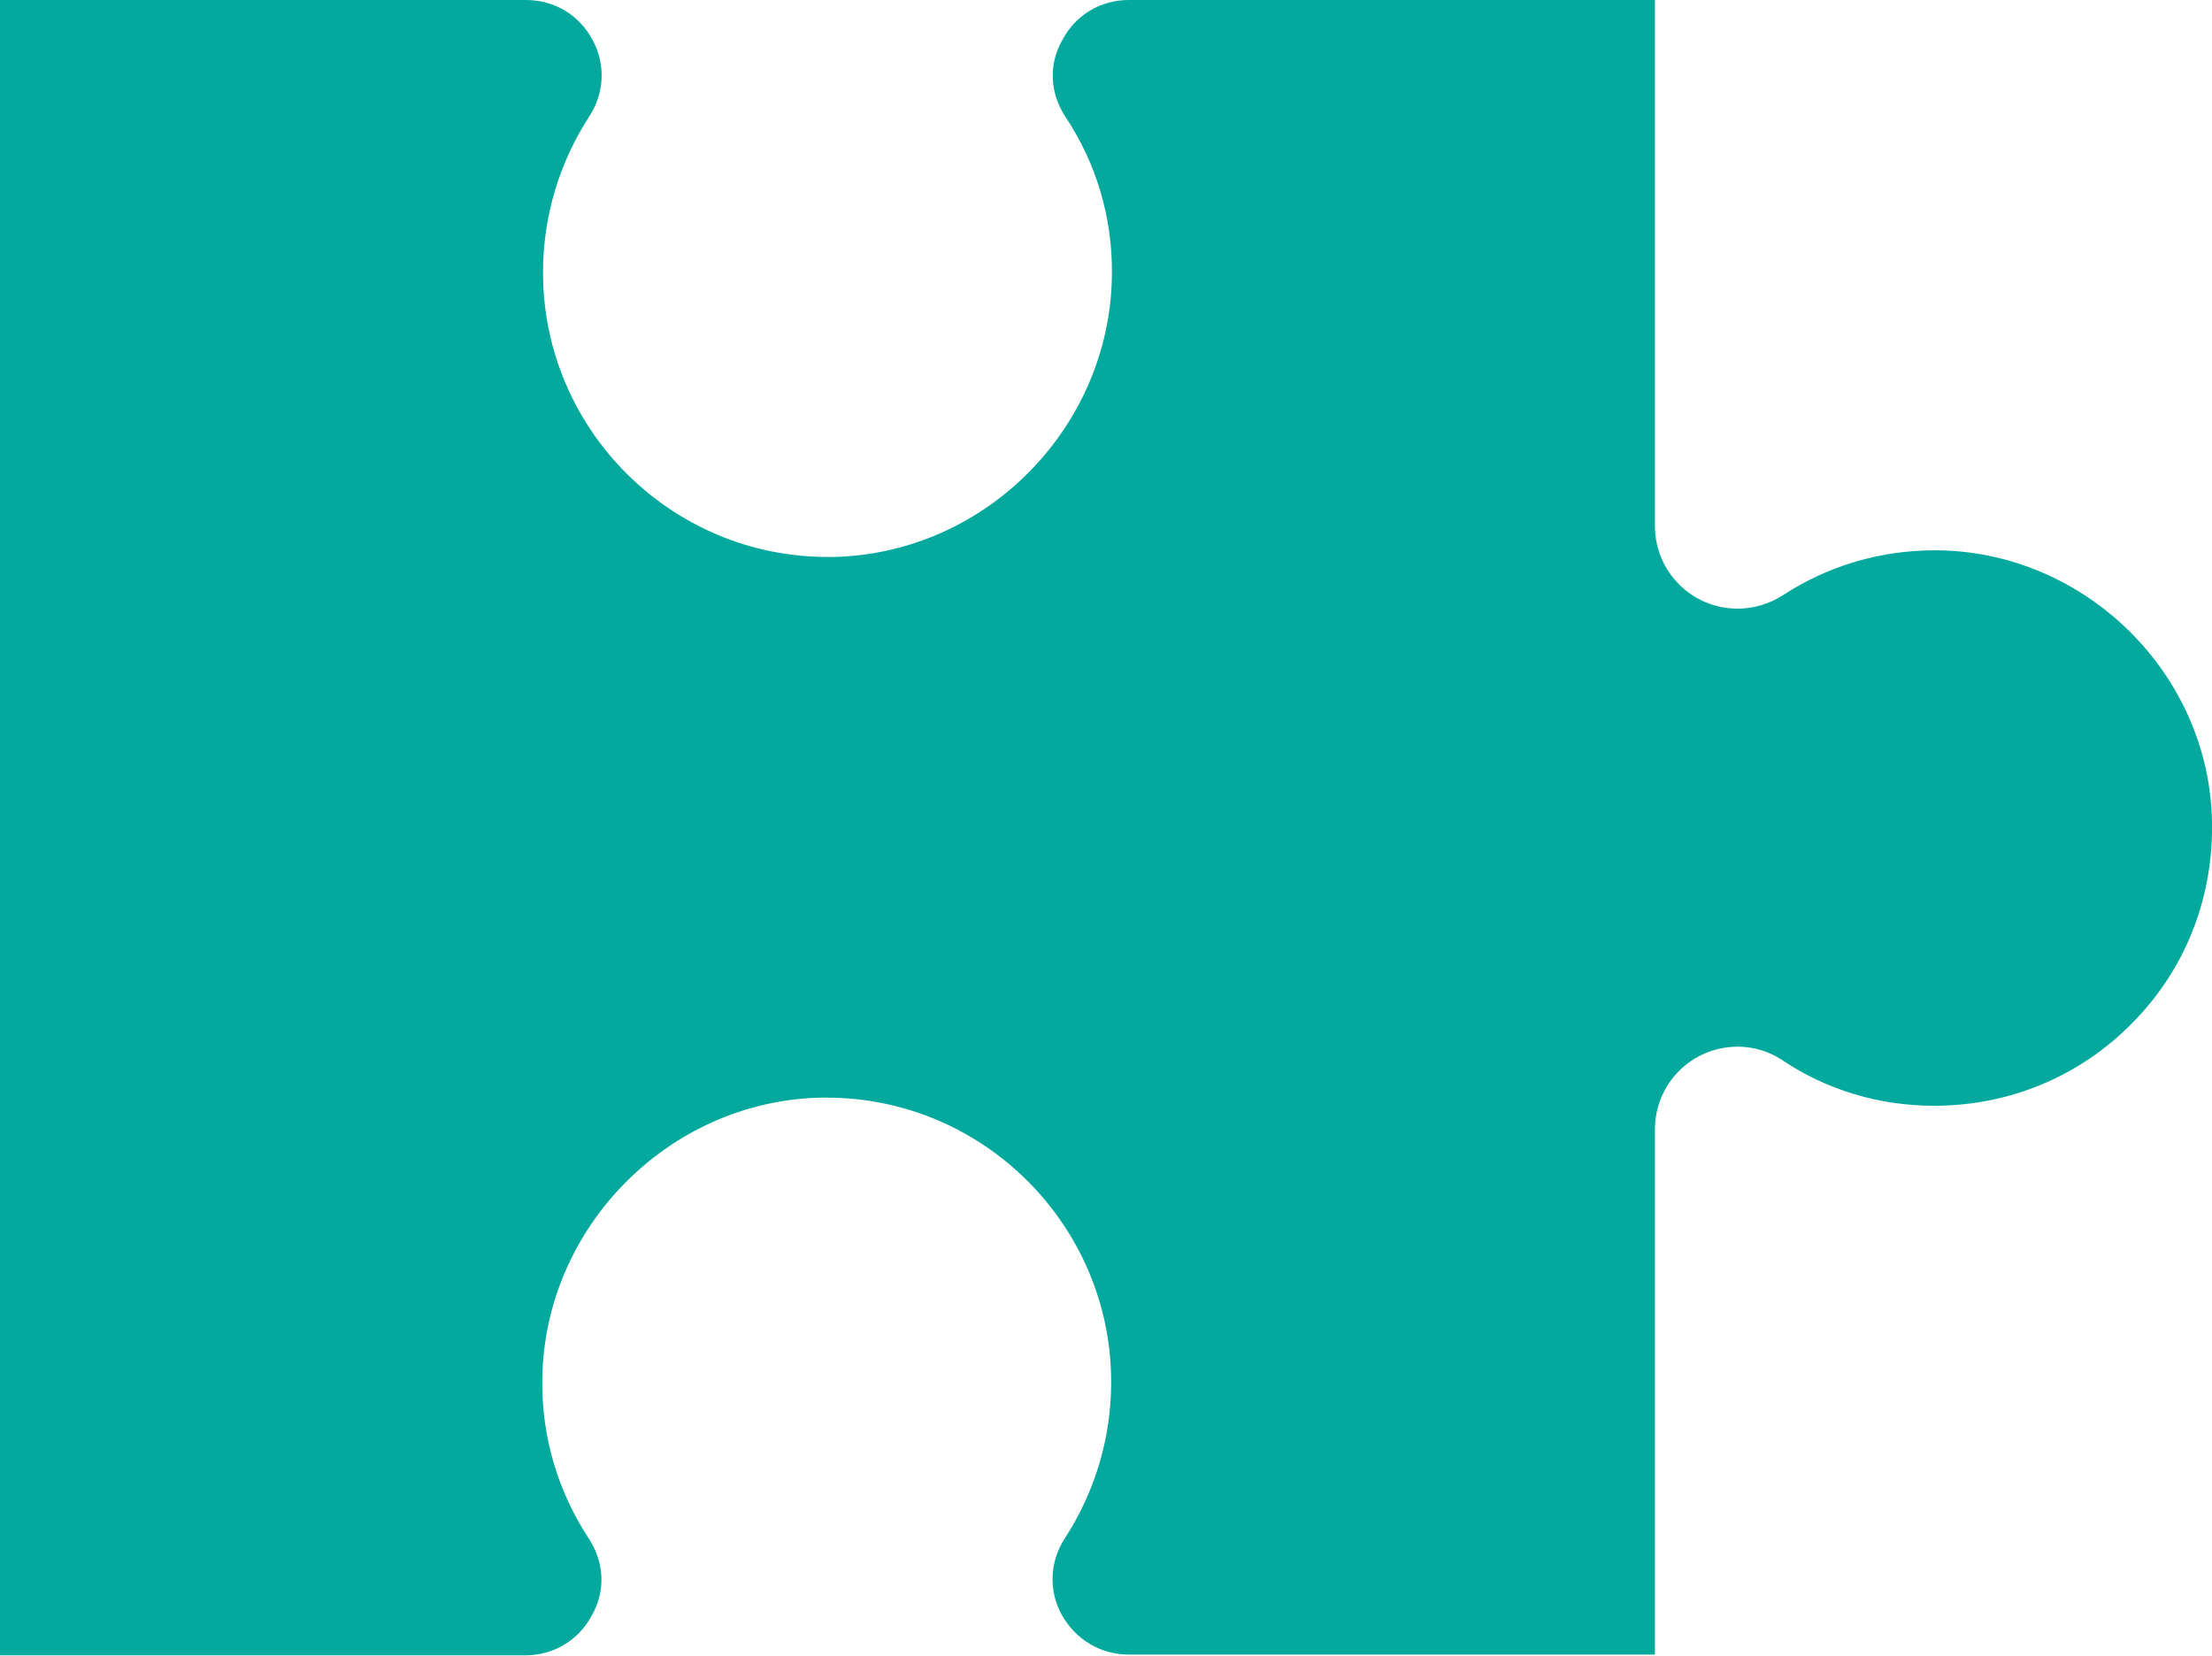
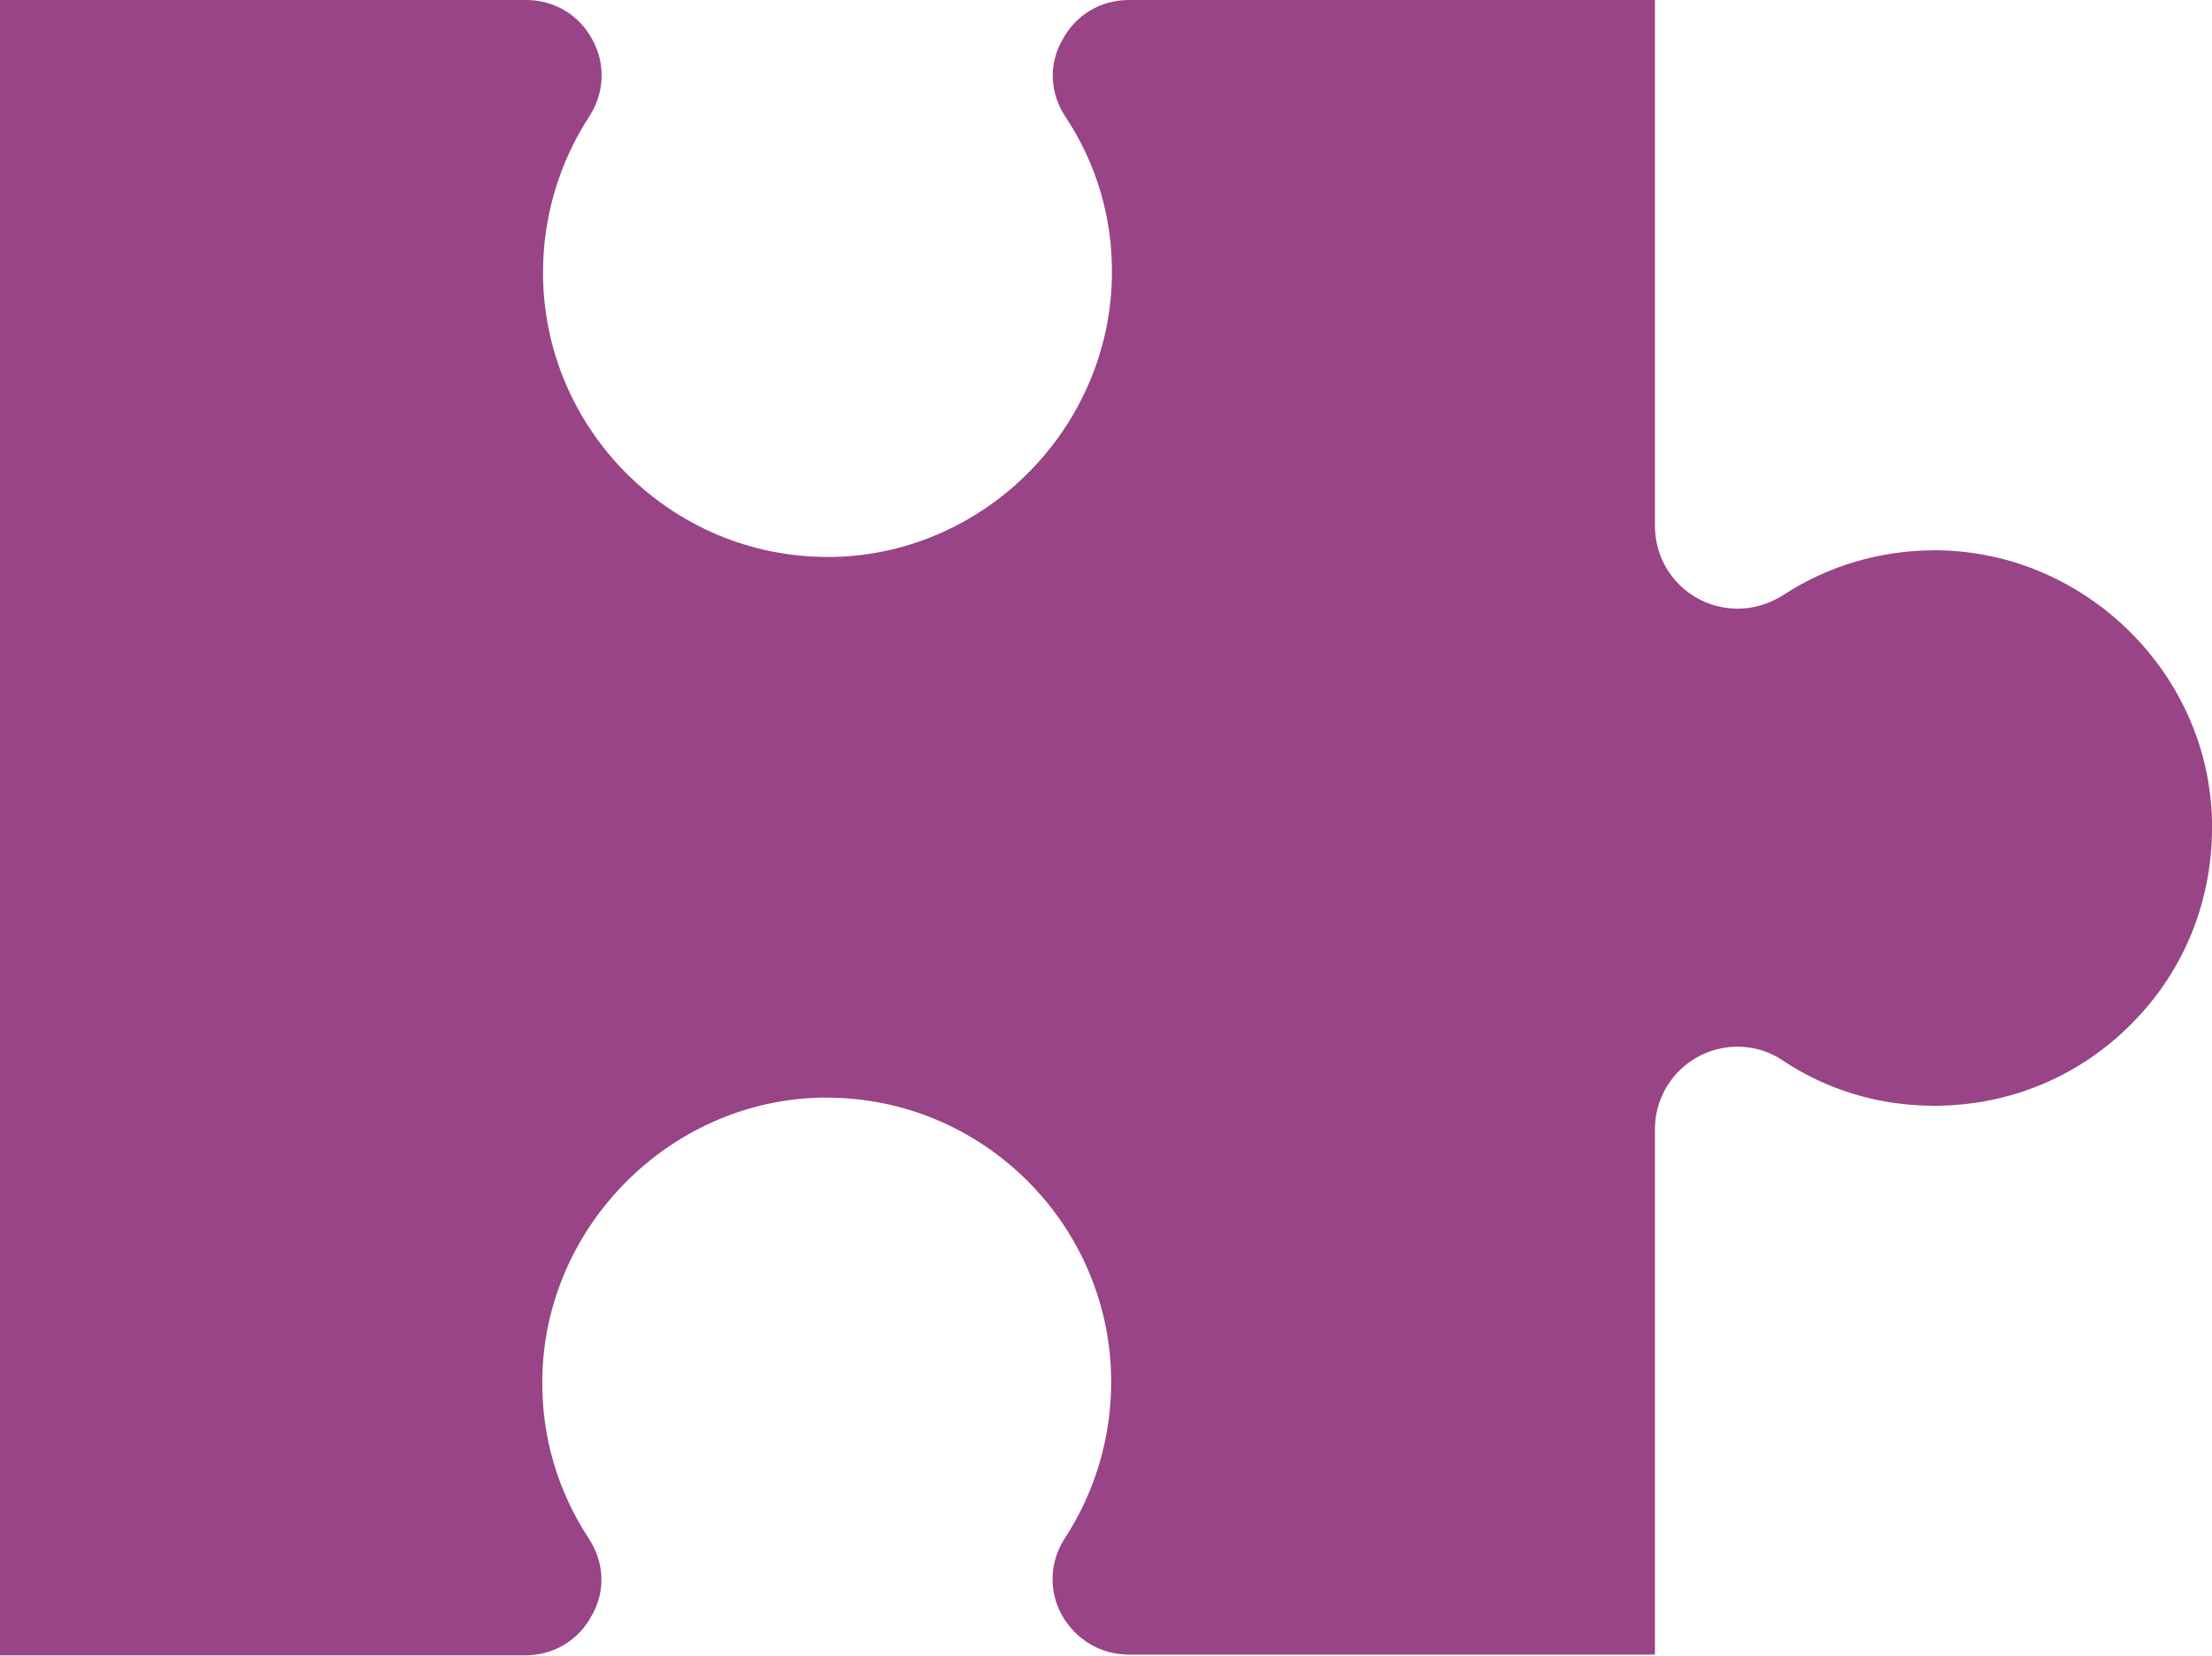
<svg xmlns="http://www.w3.org/2000/svg" version="1.1" id="Layer_1" x="0px" y="0px" viewBox="0 0 299.4 224.1" style="enable-background:new 0 0 299.4 224.1;" xml:space="preserve">
  <style type="text/css">
- 	.st0{fill:#02A99C;}
+ 	.st0{fill:#984486;}
</style>
-   <path class="st0" d="M224,71.2c0,6.2,5,11.2,11.2,11.2c2.1,0,4.2-0.6,6.1-1.8c6.1-4,13.2-6.1,20.6-6.1h0.3  c20,0.2,36.8,16.6,37.2,36.7c0.2,10.2-3.5,19.9-10.7,27.2c-7.1,7.3-16.7,11.3-26.9,11.3c-7.4,0-14.5-2.1-20.6-6.2  c-1.8-1.2-3.9-1.8-6-1.8c-6.2,0-11.2,5-11.2,11.2V224h-71.2l0,0c-3.8,0-7.2-2-9.1-5.4c-1.8-3.3-1.6-7.2,0.4-10.3  c4.1-6.3,6.3-13.6,6.3-21.2c0-21.2-17.3-38.5-38.5-38.5c-0.3,0-0.6,0-0.9,0c-20.5,0.5-37.4,17.6-37.6,38.2  c-0.1,7.7,2.1,15.1,6.3,21.5c2.1,3.2,2.3,7.1,0.4,10.4c-1.8,3.4-5.2,5.4-9,5.4l0,0l-71.2,0L0,0h71.2c3.8,0,7.2,2,9,5.4  c1.8,3.3,1.6,7.2-0.4,10.3c-4.1,6.3-6.3,13.6-6.3,21.2c0,21.2,17.3,38.5,38.5,38.5c0.3,0,0.6,0,0.9,0c20.6-0.5,37.4-17.6,37.6-38.2  c0.1-7.7-2.1-15.1-6.3-21.4c-2.1-3.2-2.3-7.1-0.4-10.4c1.8-3.4,5.2-5.4,9-5.4H224L224,71.2L224,71.2z" />
+   <path class="st0" d="M224,71.2c0,6.2,5,11.2,11.2,11.2c2.1,0,4.2-0.6,6.1-1.8c6.1-4,13.2-6.1,20.6-6.1h0.3  c20,0.2,36.8,16.6,37.2,36.7c0.2,10.2-3.5,19.9-10.7,27.2c-7.1,7.3-16.7,11.3-26.9,11.3c-7.4,0-14.5-2.1-20.6-6.2  c-1.8-1.2-3.9-1.8-6-1.8c-6.2,0-11.2,5-11.2,11.2V224h-71.2l0,0c-3.8,0-7.2-2-9.1-5.4c-1.8-3.3-1.6-7.2,0.4-10.3  c4.1-6.3,6.3-13.6,6.3-21.2c0-21.2-17.3-38.5-38.5-38.5c-0.3,0-0.6,0-0.9,0c-20.5,0.5-37.4,17.6-37.6,38.2  c-0.1,7.7,2.1,15.1,6.3,21.5c2.1,3.2,2.3,7.1,0.4,10.4c-1.8,3.4-5.2,5.4-9,5.4l0,0H-0.1L0,0h71.2c3.8,0,7.2,2,9,5.4  c1.8,3.3,1.6,7.2-0.4,10.3c-4.1,6.3-6.3,13.6-6.3,21.2c0,21.2,17.3,38.5,38.5,38.5c0.3,0,0.6,0,0.9,0c20.6-0.5,37.4-17.6,37.6-38.2  c0.1-7.7-2.1-15.1-6.3-21.4c-2.1-3.2-2.3-7.1-0.4-10.4c1.8-3.4,5.2-5.4,9-5.4H224V71.2L224,71.2z" />
</svg>
